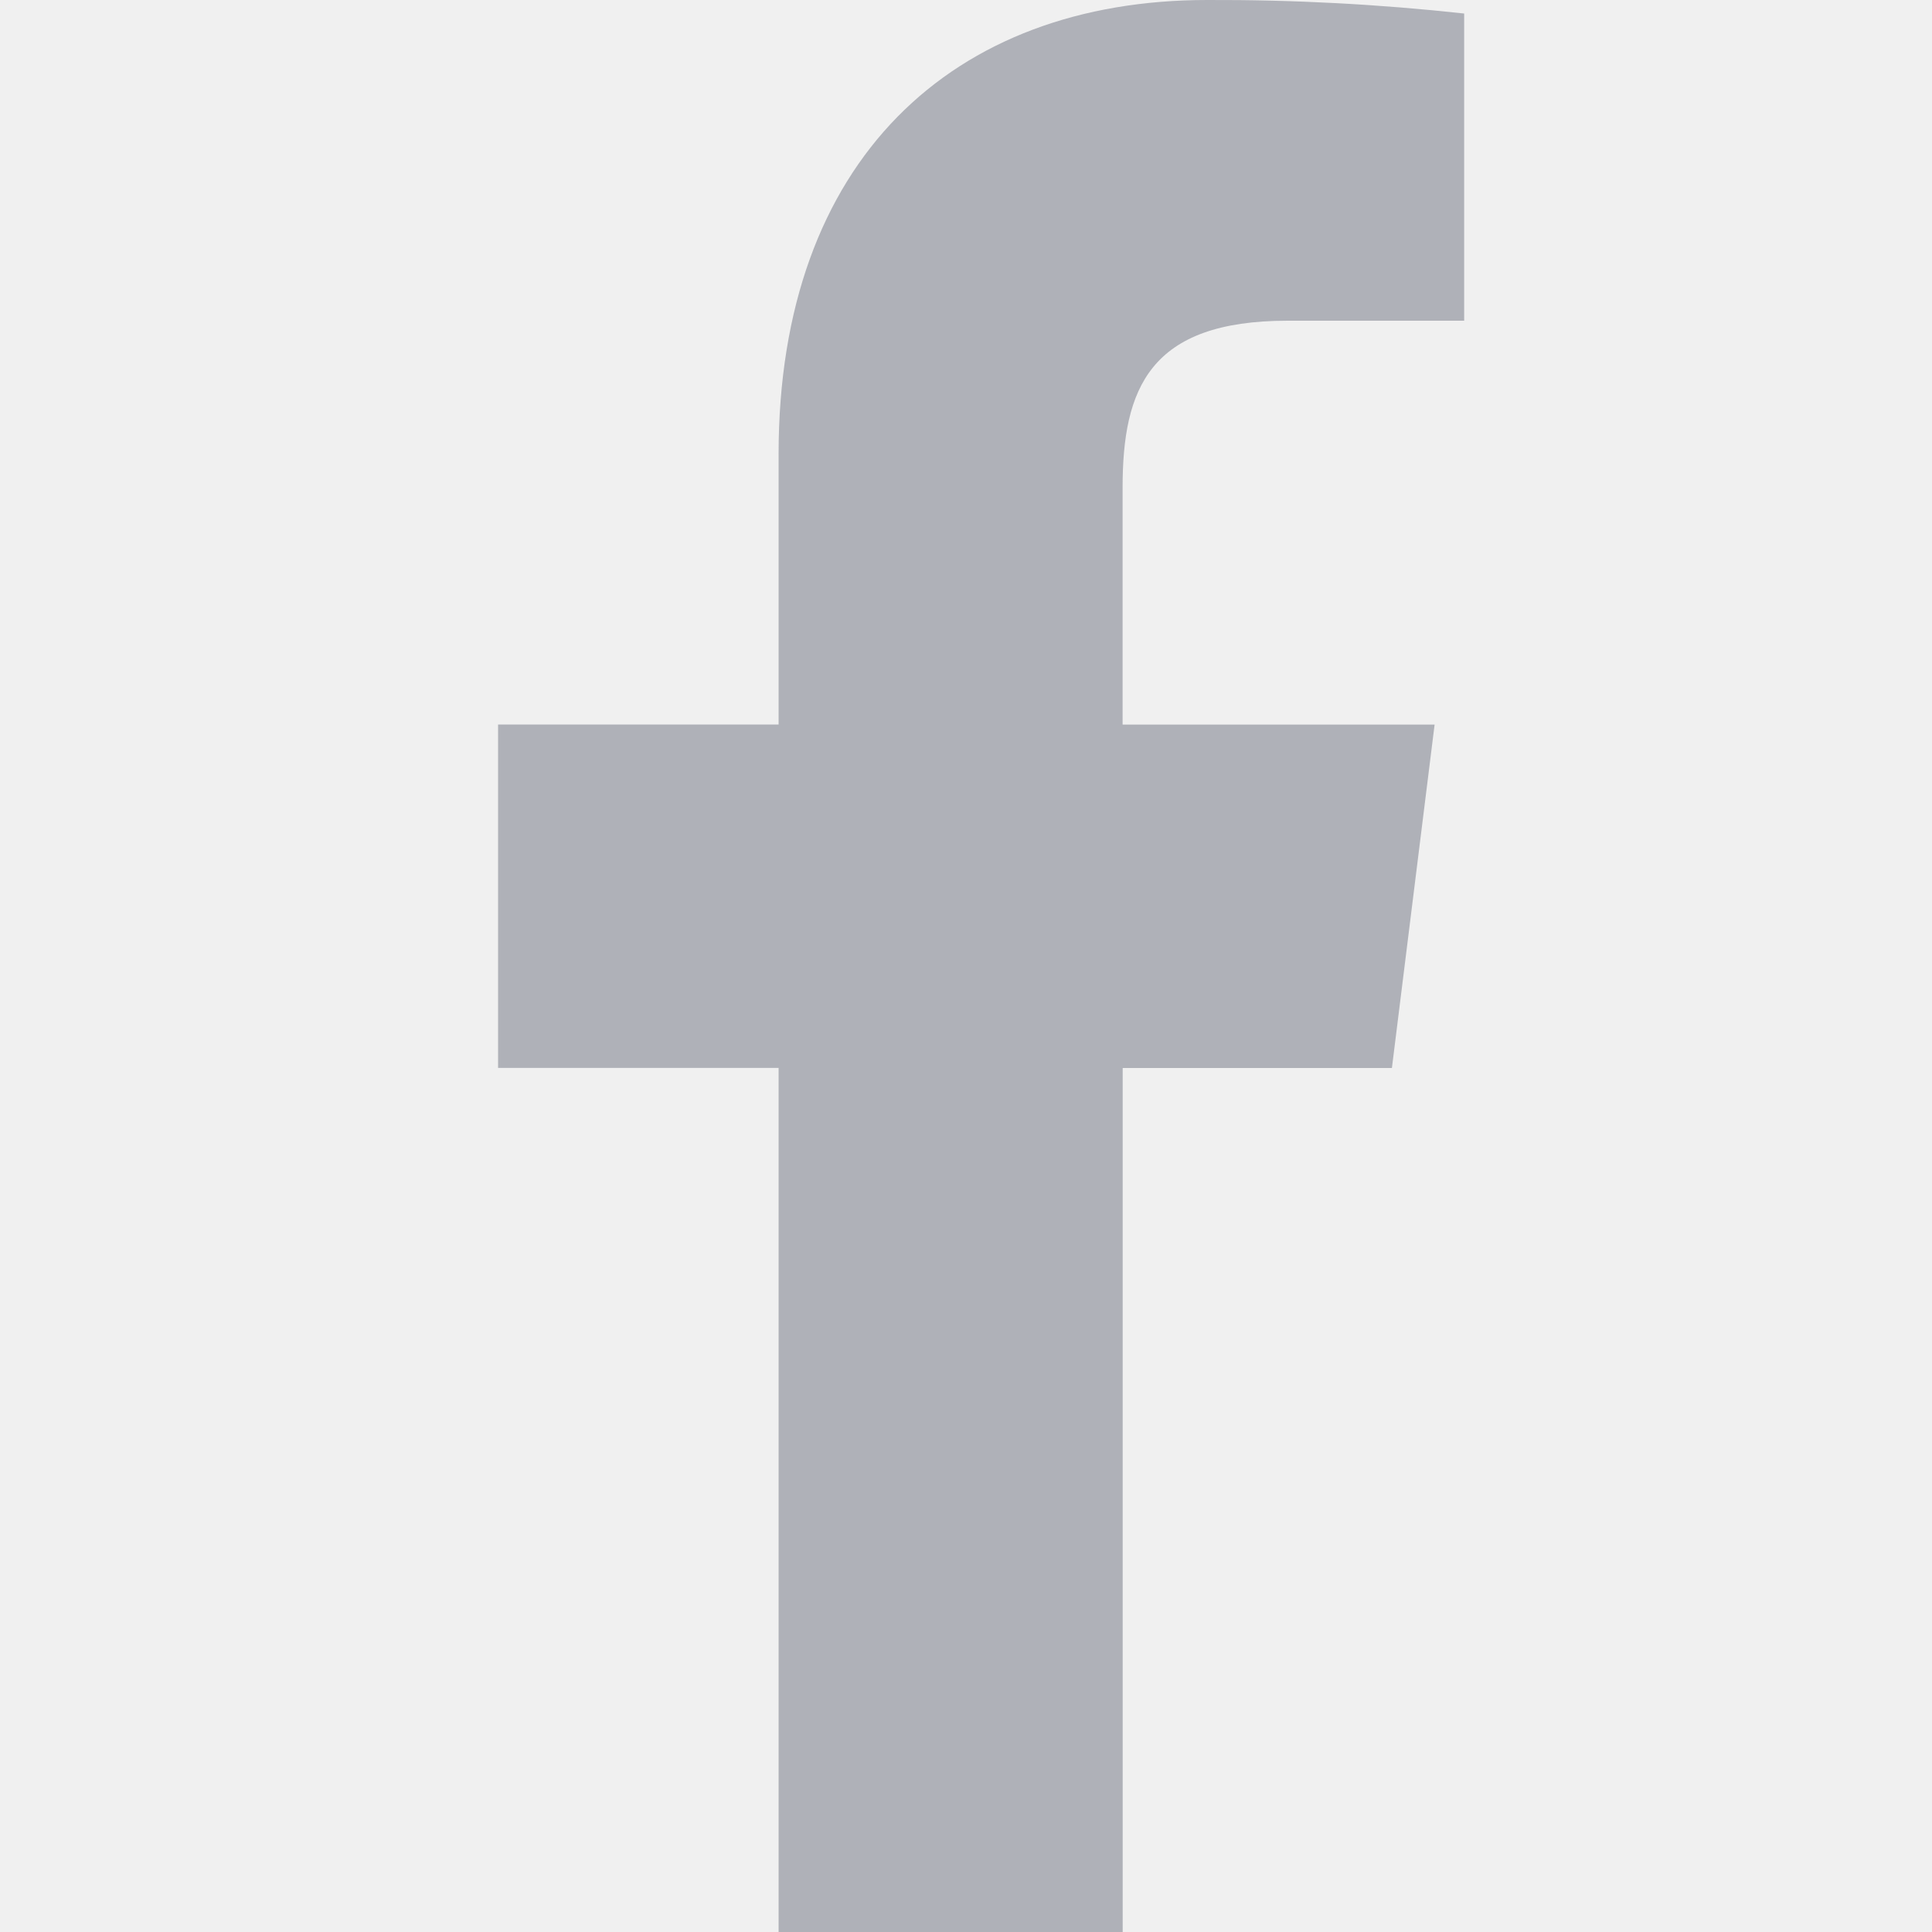
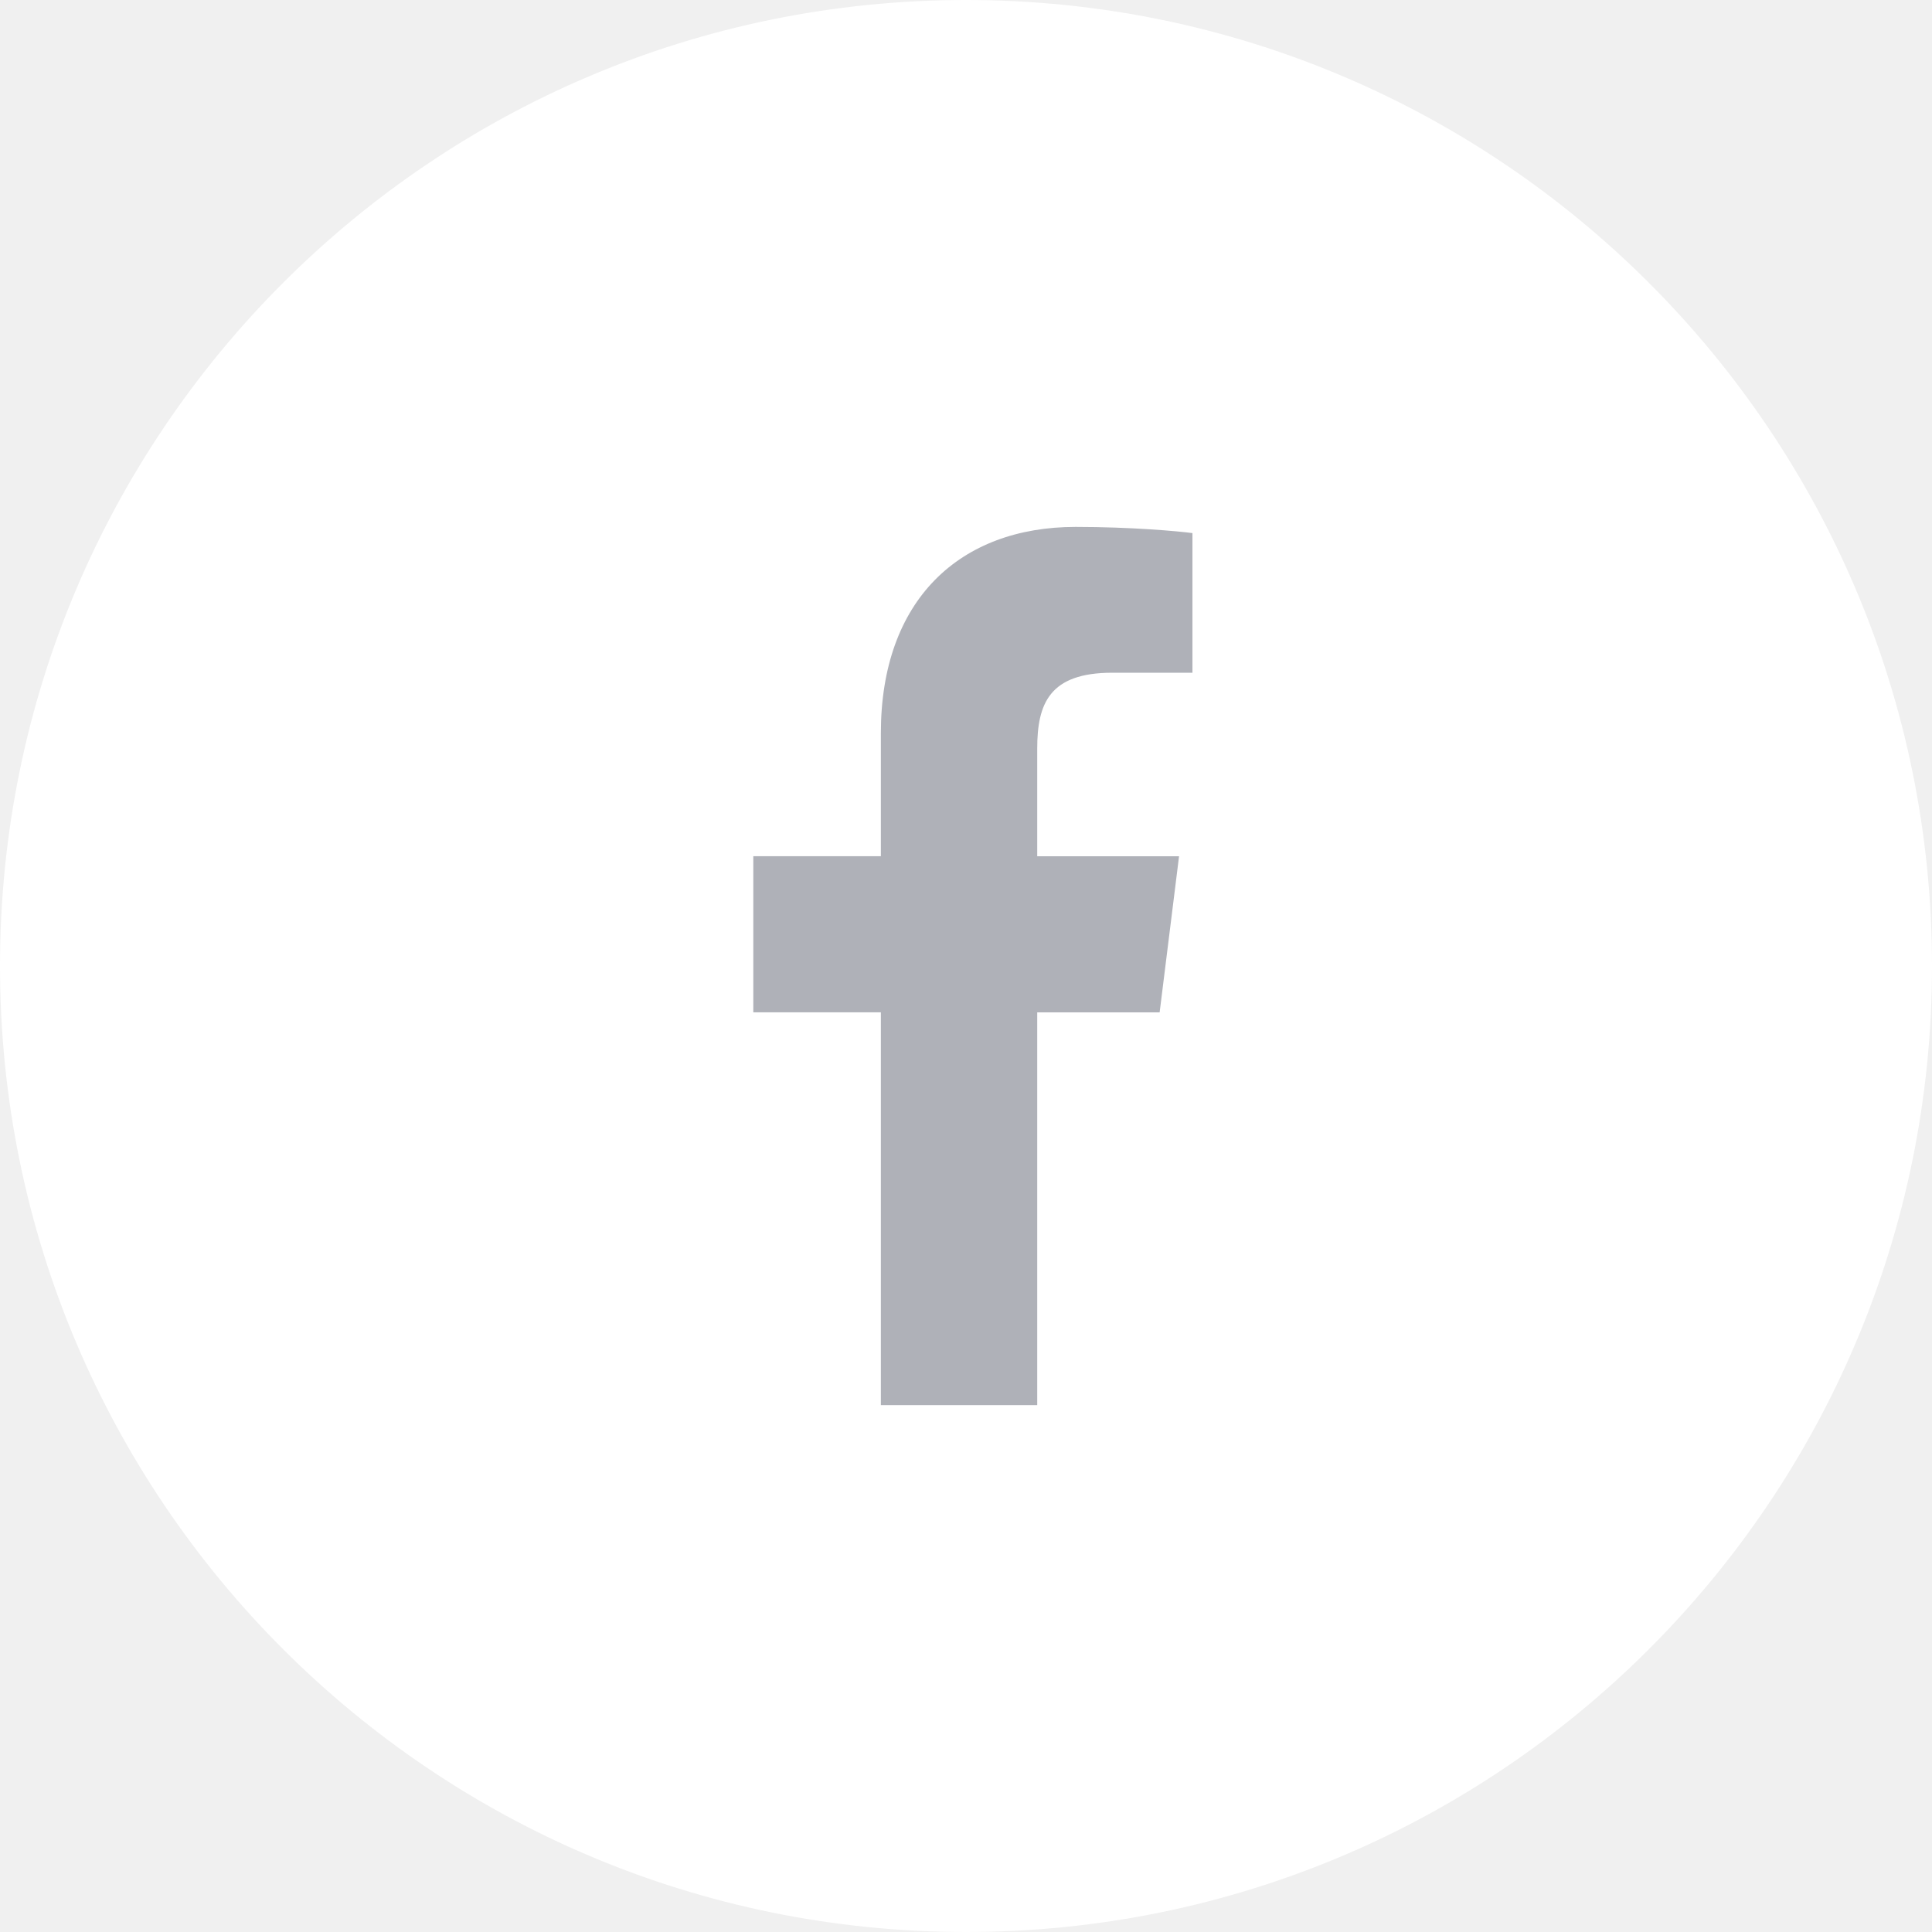
- <svg xmlns="http://www.w3.org/2000/svg" width="20" height="20" fill="none">
-   <g clip-path="url(#a)">
-     <path fill="#AFB1B8" d="M13.33 3.32h1.827V.14a23.578 23.578 0 0 0-2.66-.14C9.864 0 8.06 1.656 8.06 4.7v2.8H5.156v3.555H8.06V20h3.562v-8.944h2.787l.442-3.555h-3.23V5.05c0-1.027.277-1.73 1.709-1.73Z" />
-   </g>
-   <defs>
-     <clipPath id="a">
-       <path fill="#fff" d="M0 0h20v20H0z" />
-     </clipPath>
-   </defs>
+ <svg xmlns="http://www.w3.org/2000/svg" width="44" height="44" viewBox="0 0 44 44" fill="none">
+   <path d="M44 22C44 28.075 41.538 33.575 37.556 37.556C33.575 41.538 28.075 44 22 44C15.925 44 10.425 41.538 6.444 37.556C2.462 33.575 0 28.075 0 22C0 15.925 2.462 10.425 6.444 6.444C10.425 2.462 15.925 -6.10352e-05 22 -6.10352e-05C28.075 -6.10352e-05 33.575 2.462 37.556 6.444C41.538 10.425 44 15.925 44 22Z" fill="white" />
+   <path d="M25.331 15.321H27.157V12.141C26.842 12.098 25.758 12 24.497 12C21.864 12 20.061 13.656 20.061 16.699V19.5H17.156V23.055H20.061V32H23.622V23.056H26.41L26.852 19.501H23.622V17.052C23.622 16.024 23.899 15.321 25.331 15.321Z" fill="#AFB1B8" />
</svg>
